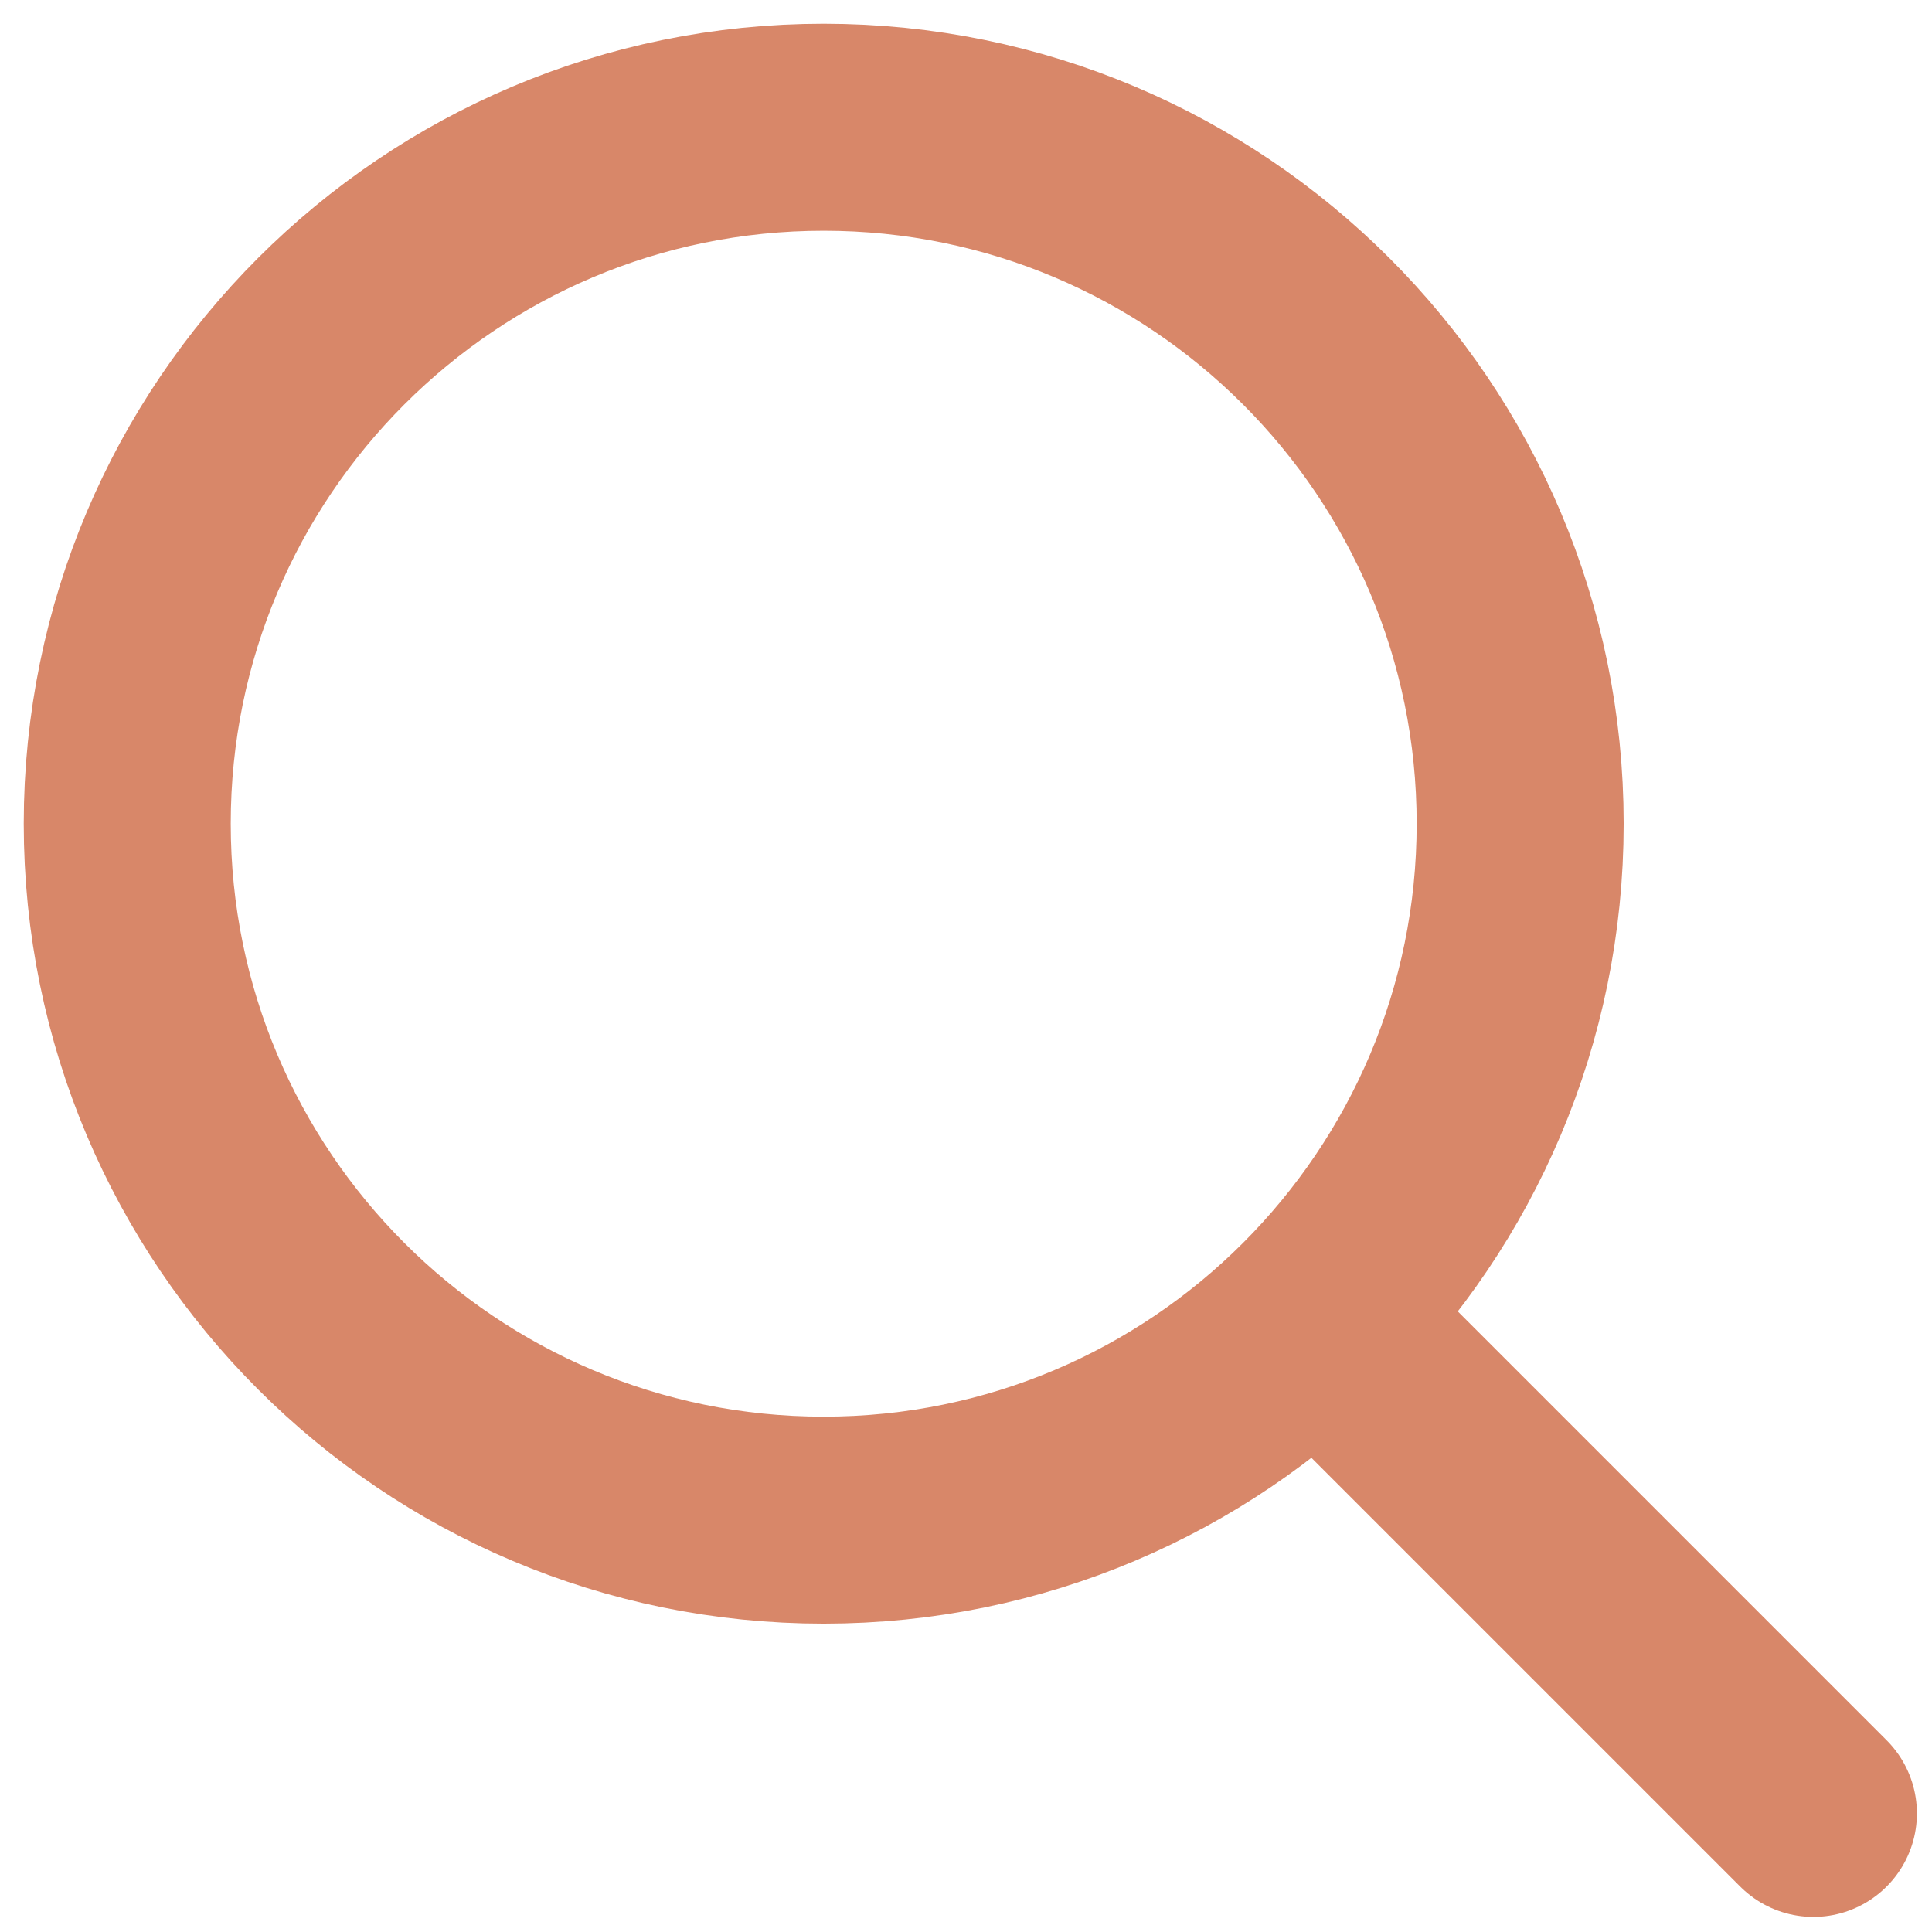
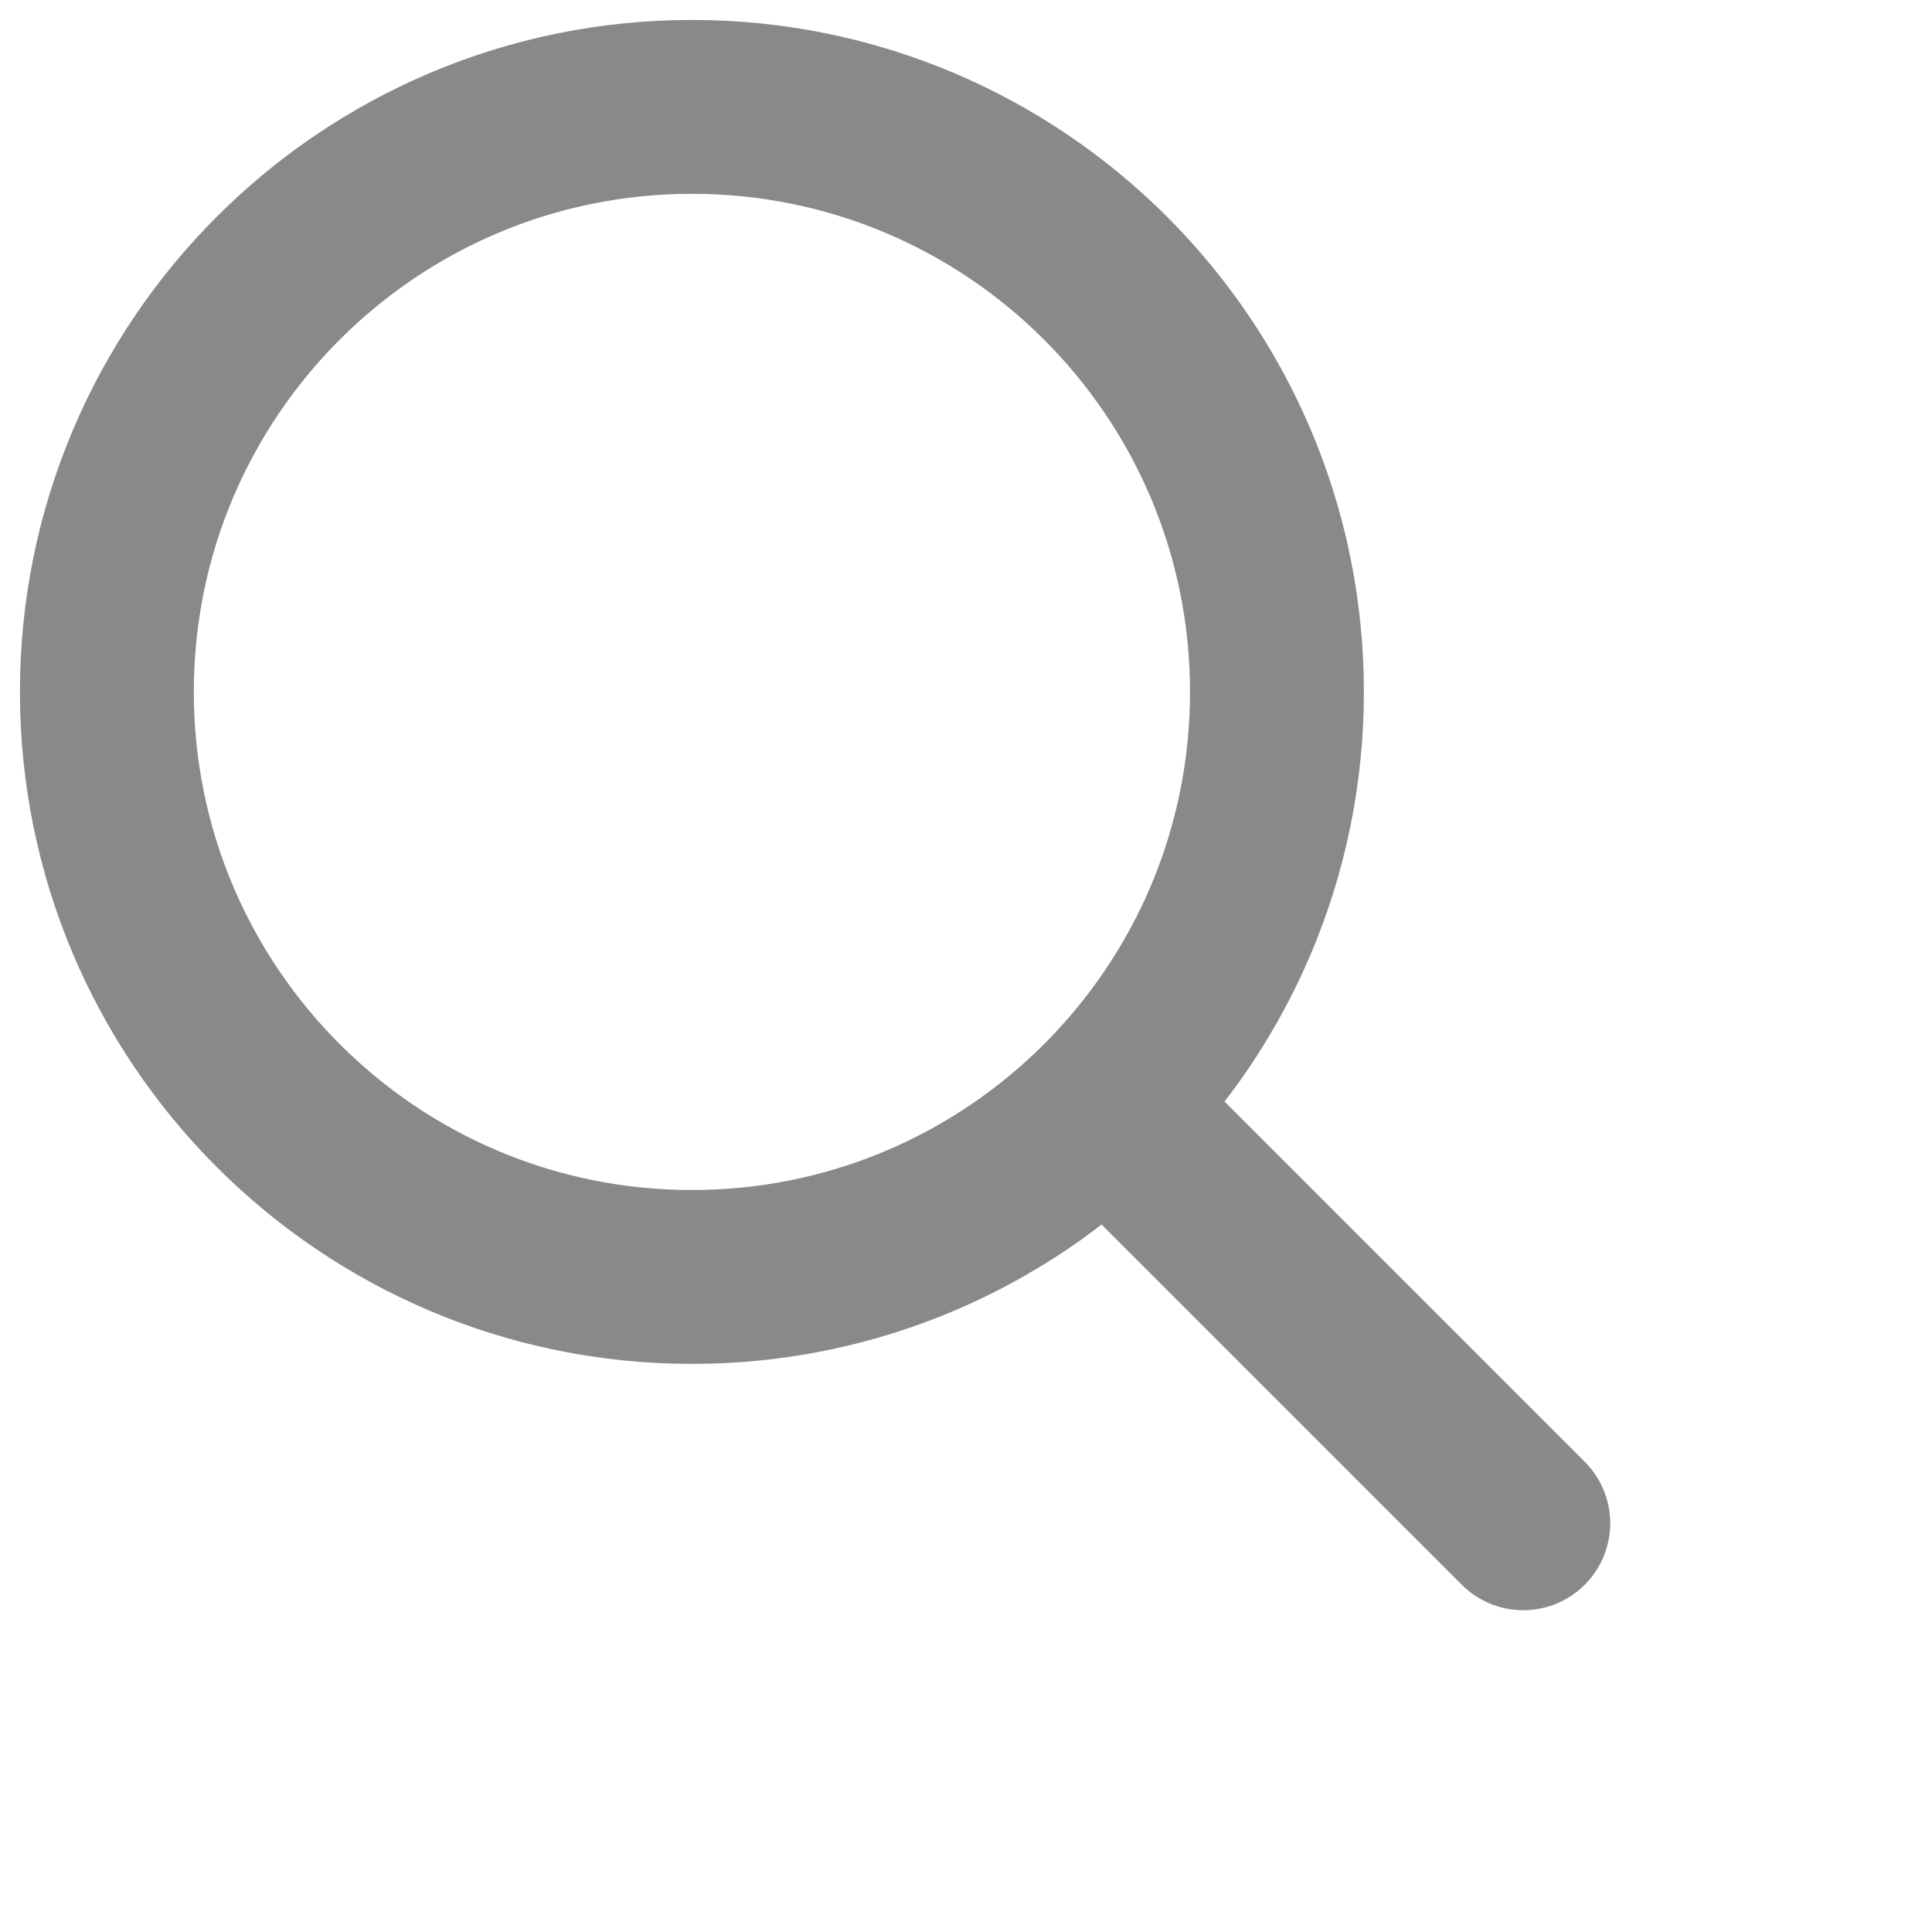
- <svg xmlns="http://www.w3.org/2000/svg" width="42" height="42" viewBox="0 0 42 42" fill="none">
-   <path d="M29.859 29.859L39.422 39.422" stroke="#D88769" stroke-width="4.5" stroke-linecap="round" stroke-linejoin="round" />
-   <path d="M17.906 33.047C26.268 33.047 33.047 26.268 33.047 17.906C33.047 9.544 26.268 2.766 17.906 2.766C9.544 2.766 2.766 9.544 2.766 17.906C2.766 26.268 9.544 33.047 17.906 33.047Z" stroke="#D88769" stroke-width="4.5" stroke-linecap="round" stroke-linejoin="round" />
+ <svg xmlns="http://www.w3.org/2000/svg" width="25" height="25" viewBox="0 0 50 50" fill="none">
+   <path d="M29.859 29.859L39.422 39.422" stroke="#898989" stroke-width="4.5" stroke-linecap="round" stroke-linejoin="round" />
+   <path d="M17.906 33.047C26.268 33.047 33.047 26.268 33.047 17.906C33.047 9.544 26.268 2.766 17.906 2.766C9.544 2.766 2.766 9.544 2.766 17.906C2.766 26.268 9.544 33.047 17.906 33.047Z" stroke="#898989" stroke-width="4.5" stroke-linecap="round" stroke-linejoin="round" />
</svg>
